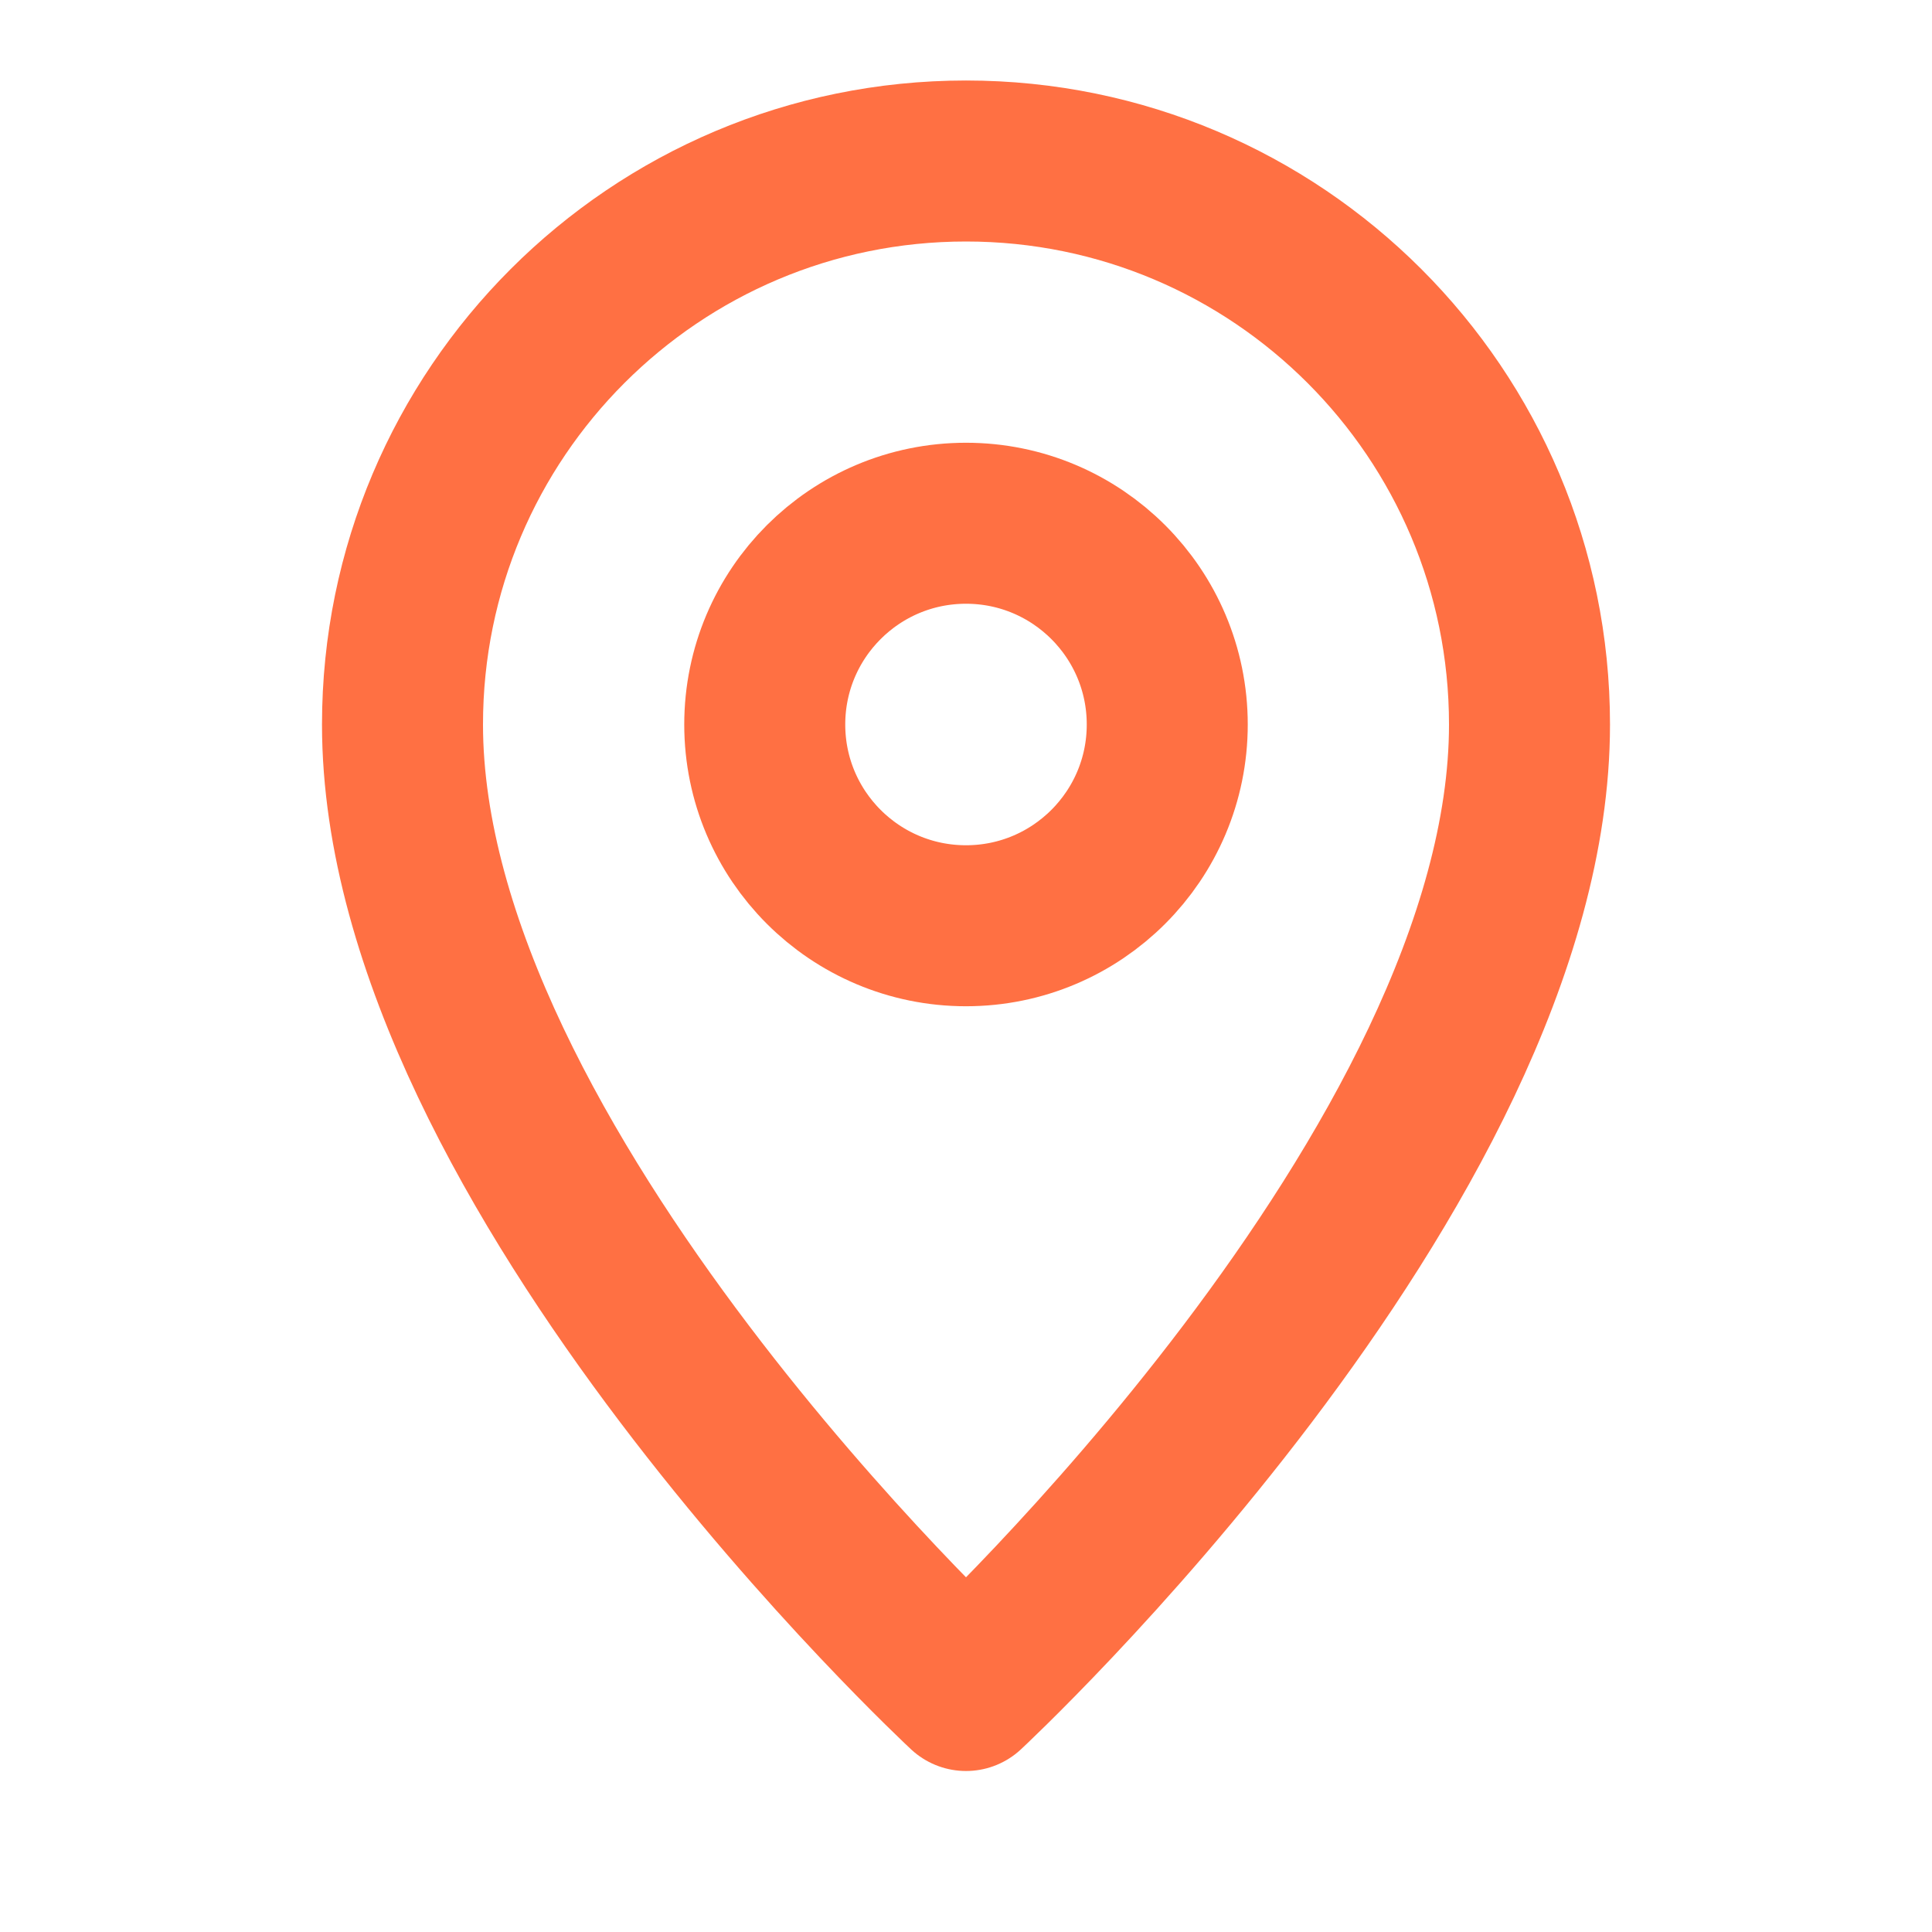
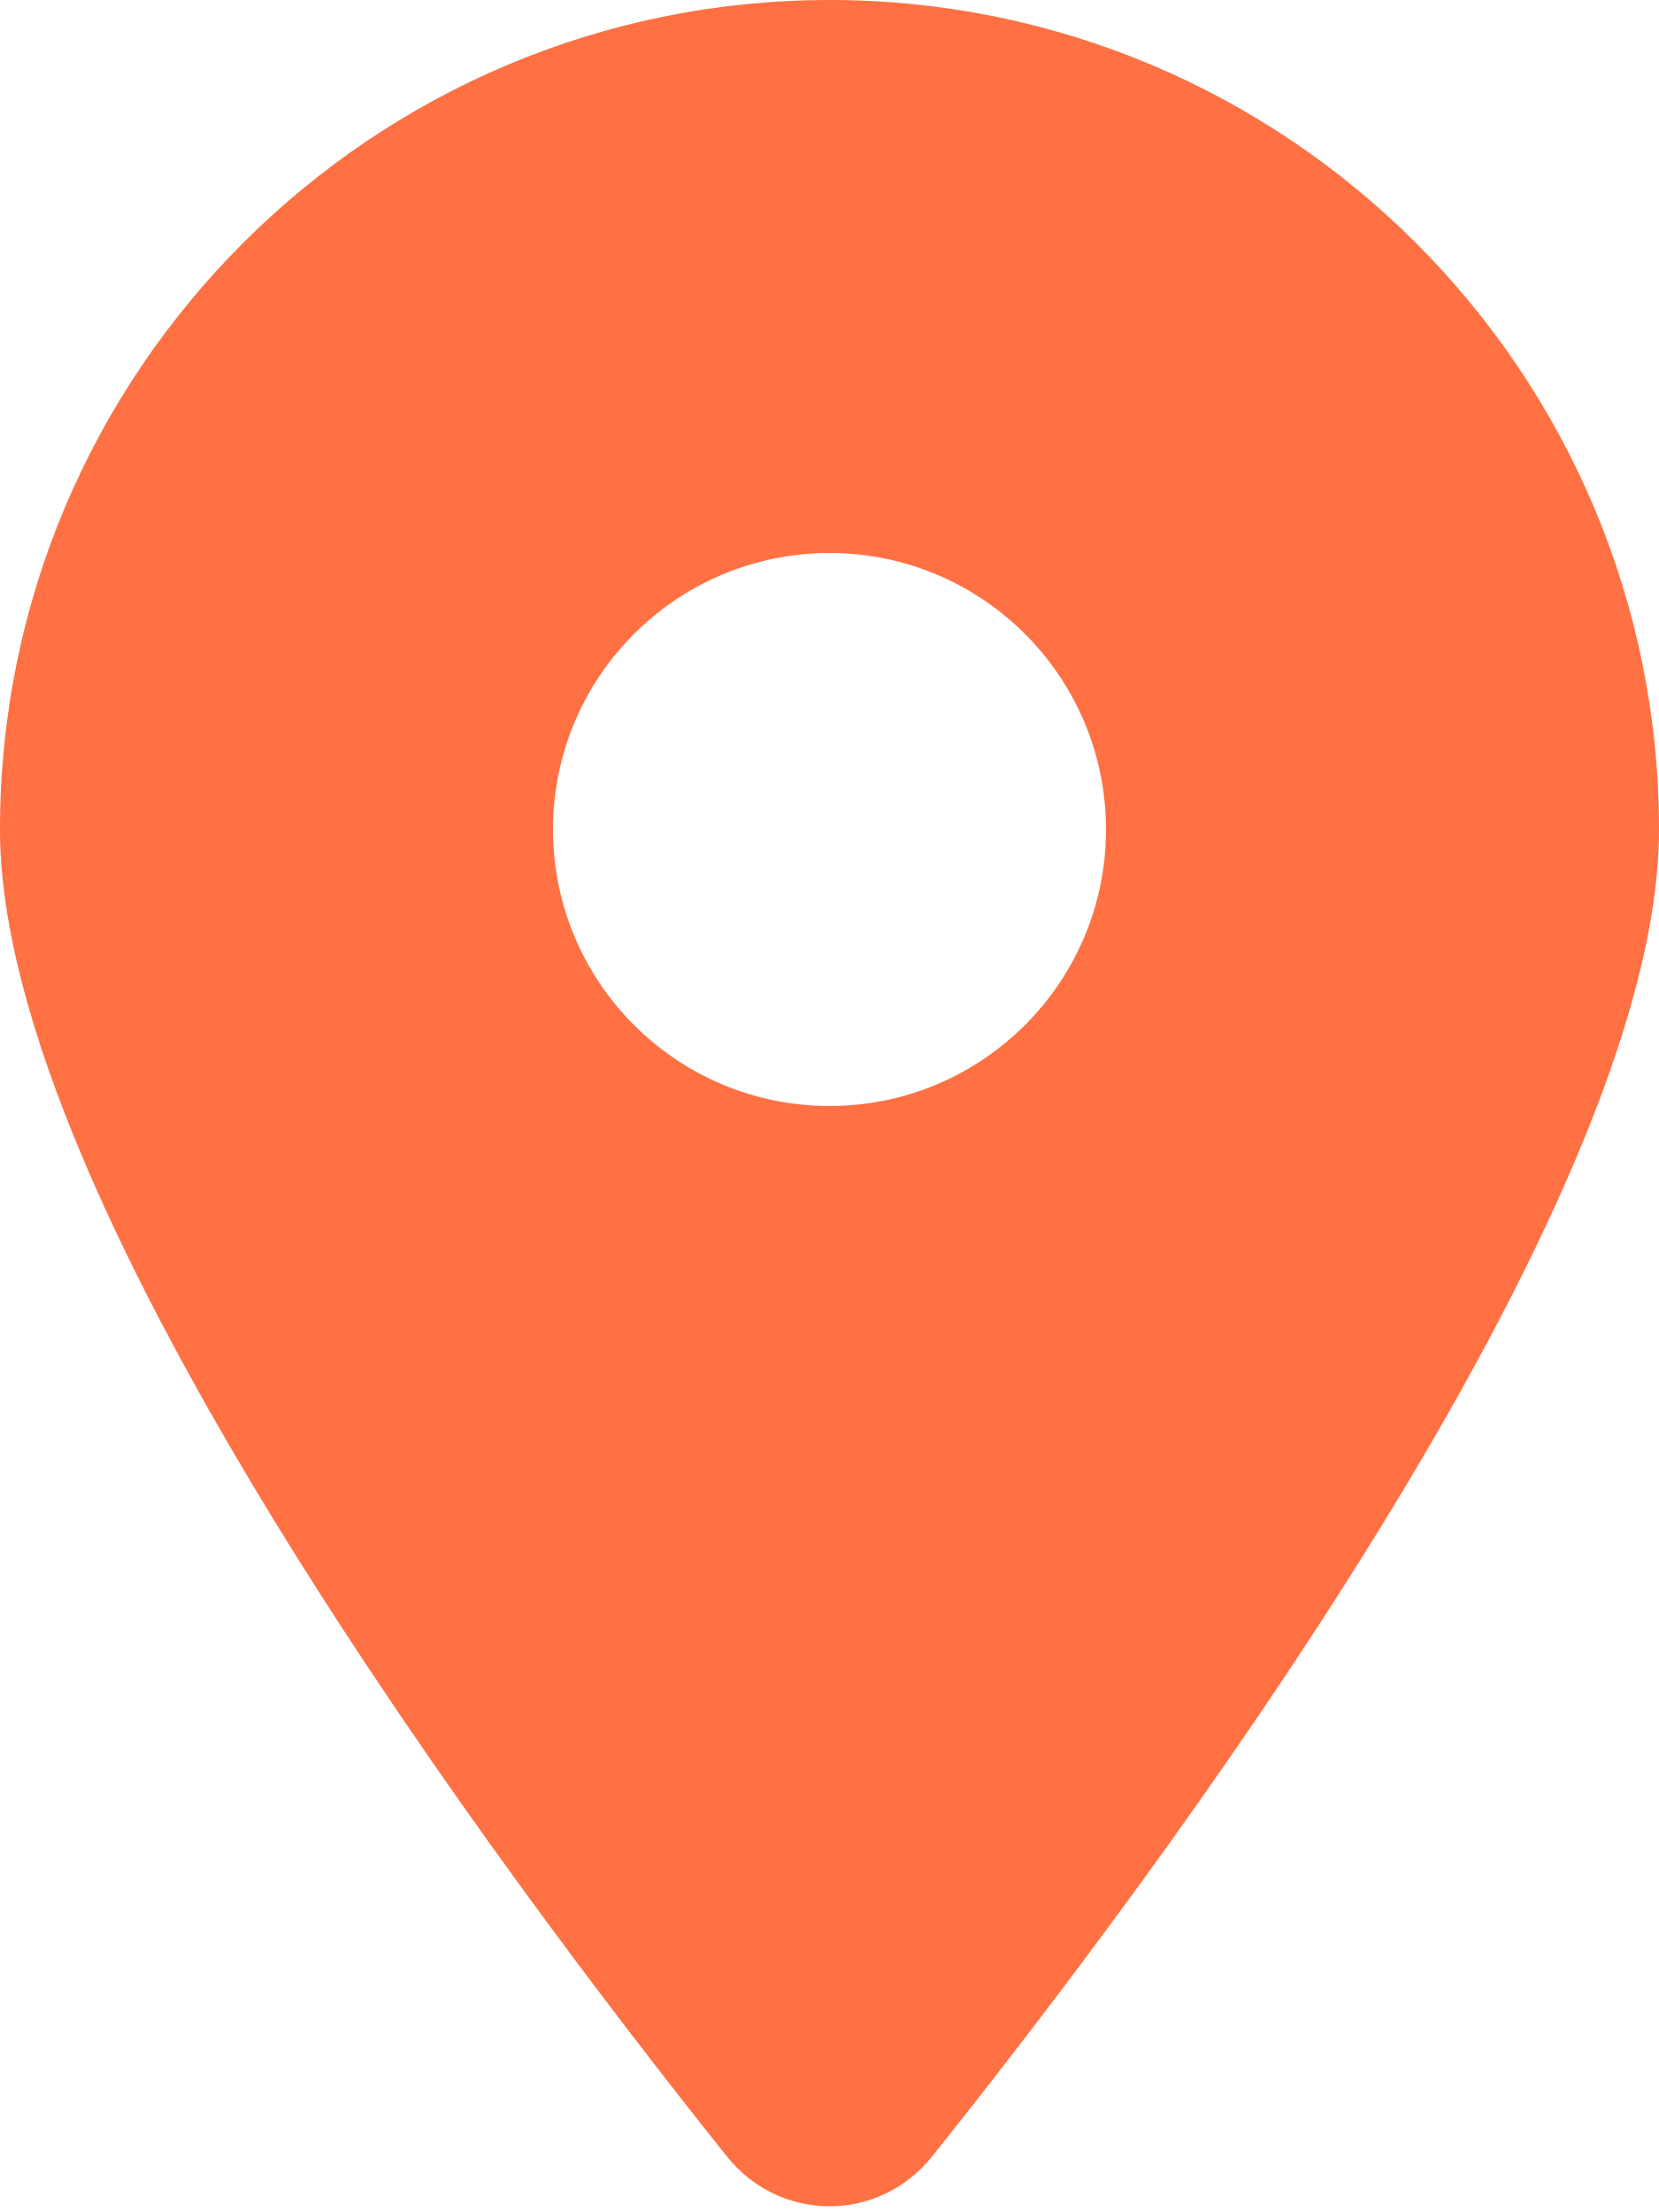
- <svg xmlns="http://www.w3.org/2000/svg" viewBox="0 0 24 24" fill="none" stroke="#ff7043" stroke-width="2" stroke-linecap="round" stroke-linejoin="round">
-   <path d="M12 21s7-6.5 7-12a7 7 0 1 0-14 0c0 5.5 7 12 7 12Z" />
-   <circle cx="12" cy="9" r="2.5" />
+ <svg xmlns="http://www.w3.org/2000/svg" viewBox="0 0 384 512">
+   <path fill="#FF7043" d="M215.7 499.2C267 435 384 279.4 384 192C384 86 298 0 192 0S0 86 0 192c0 87.4 117 243 168.3 307.2c12.3 15.3 35.1 15.3 47.4 0zM192 128a64 64 0 1 1 0 128 64 64 0 1 1 0-128z" />
</svg>
